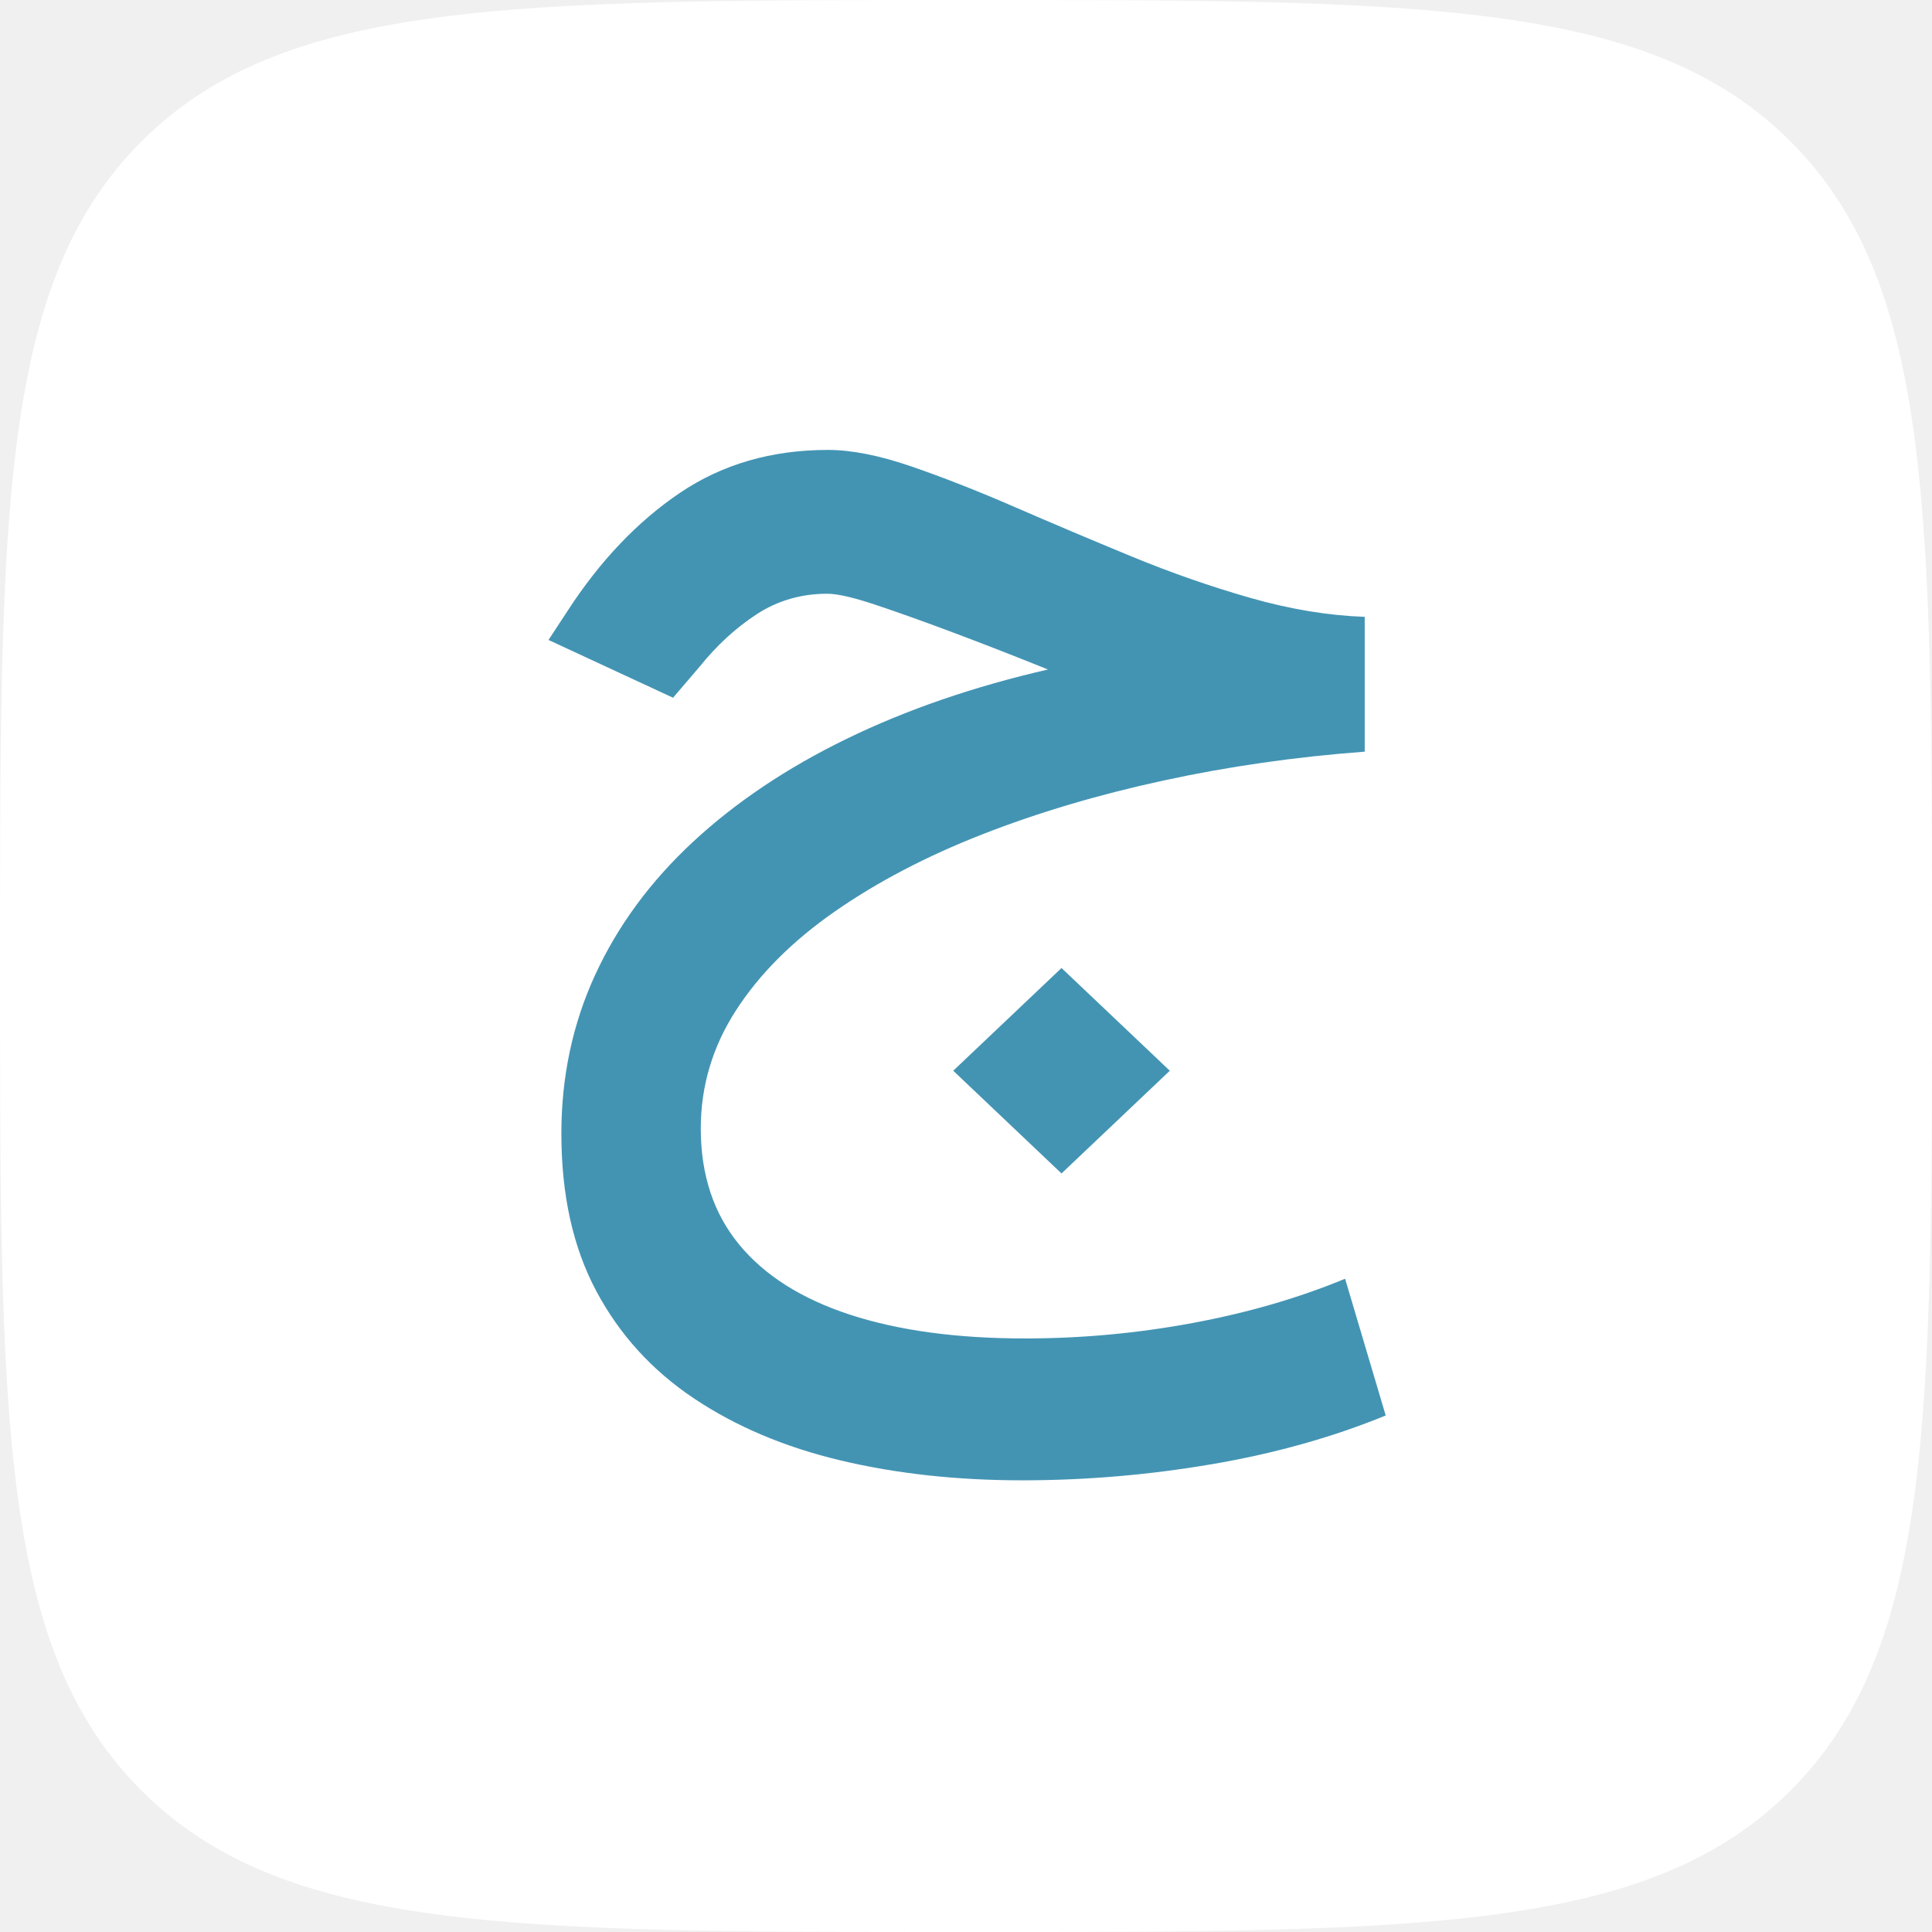
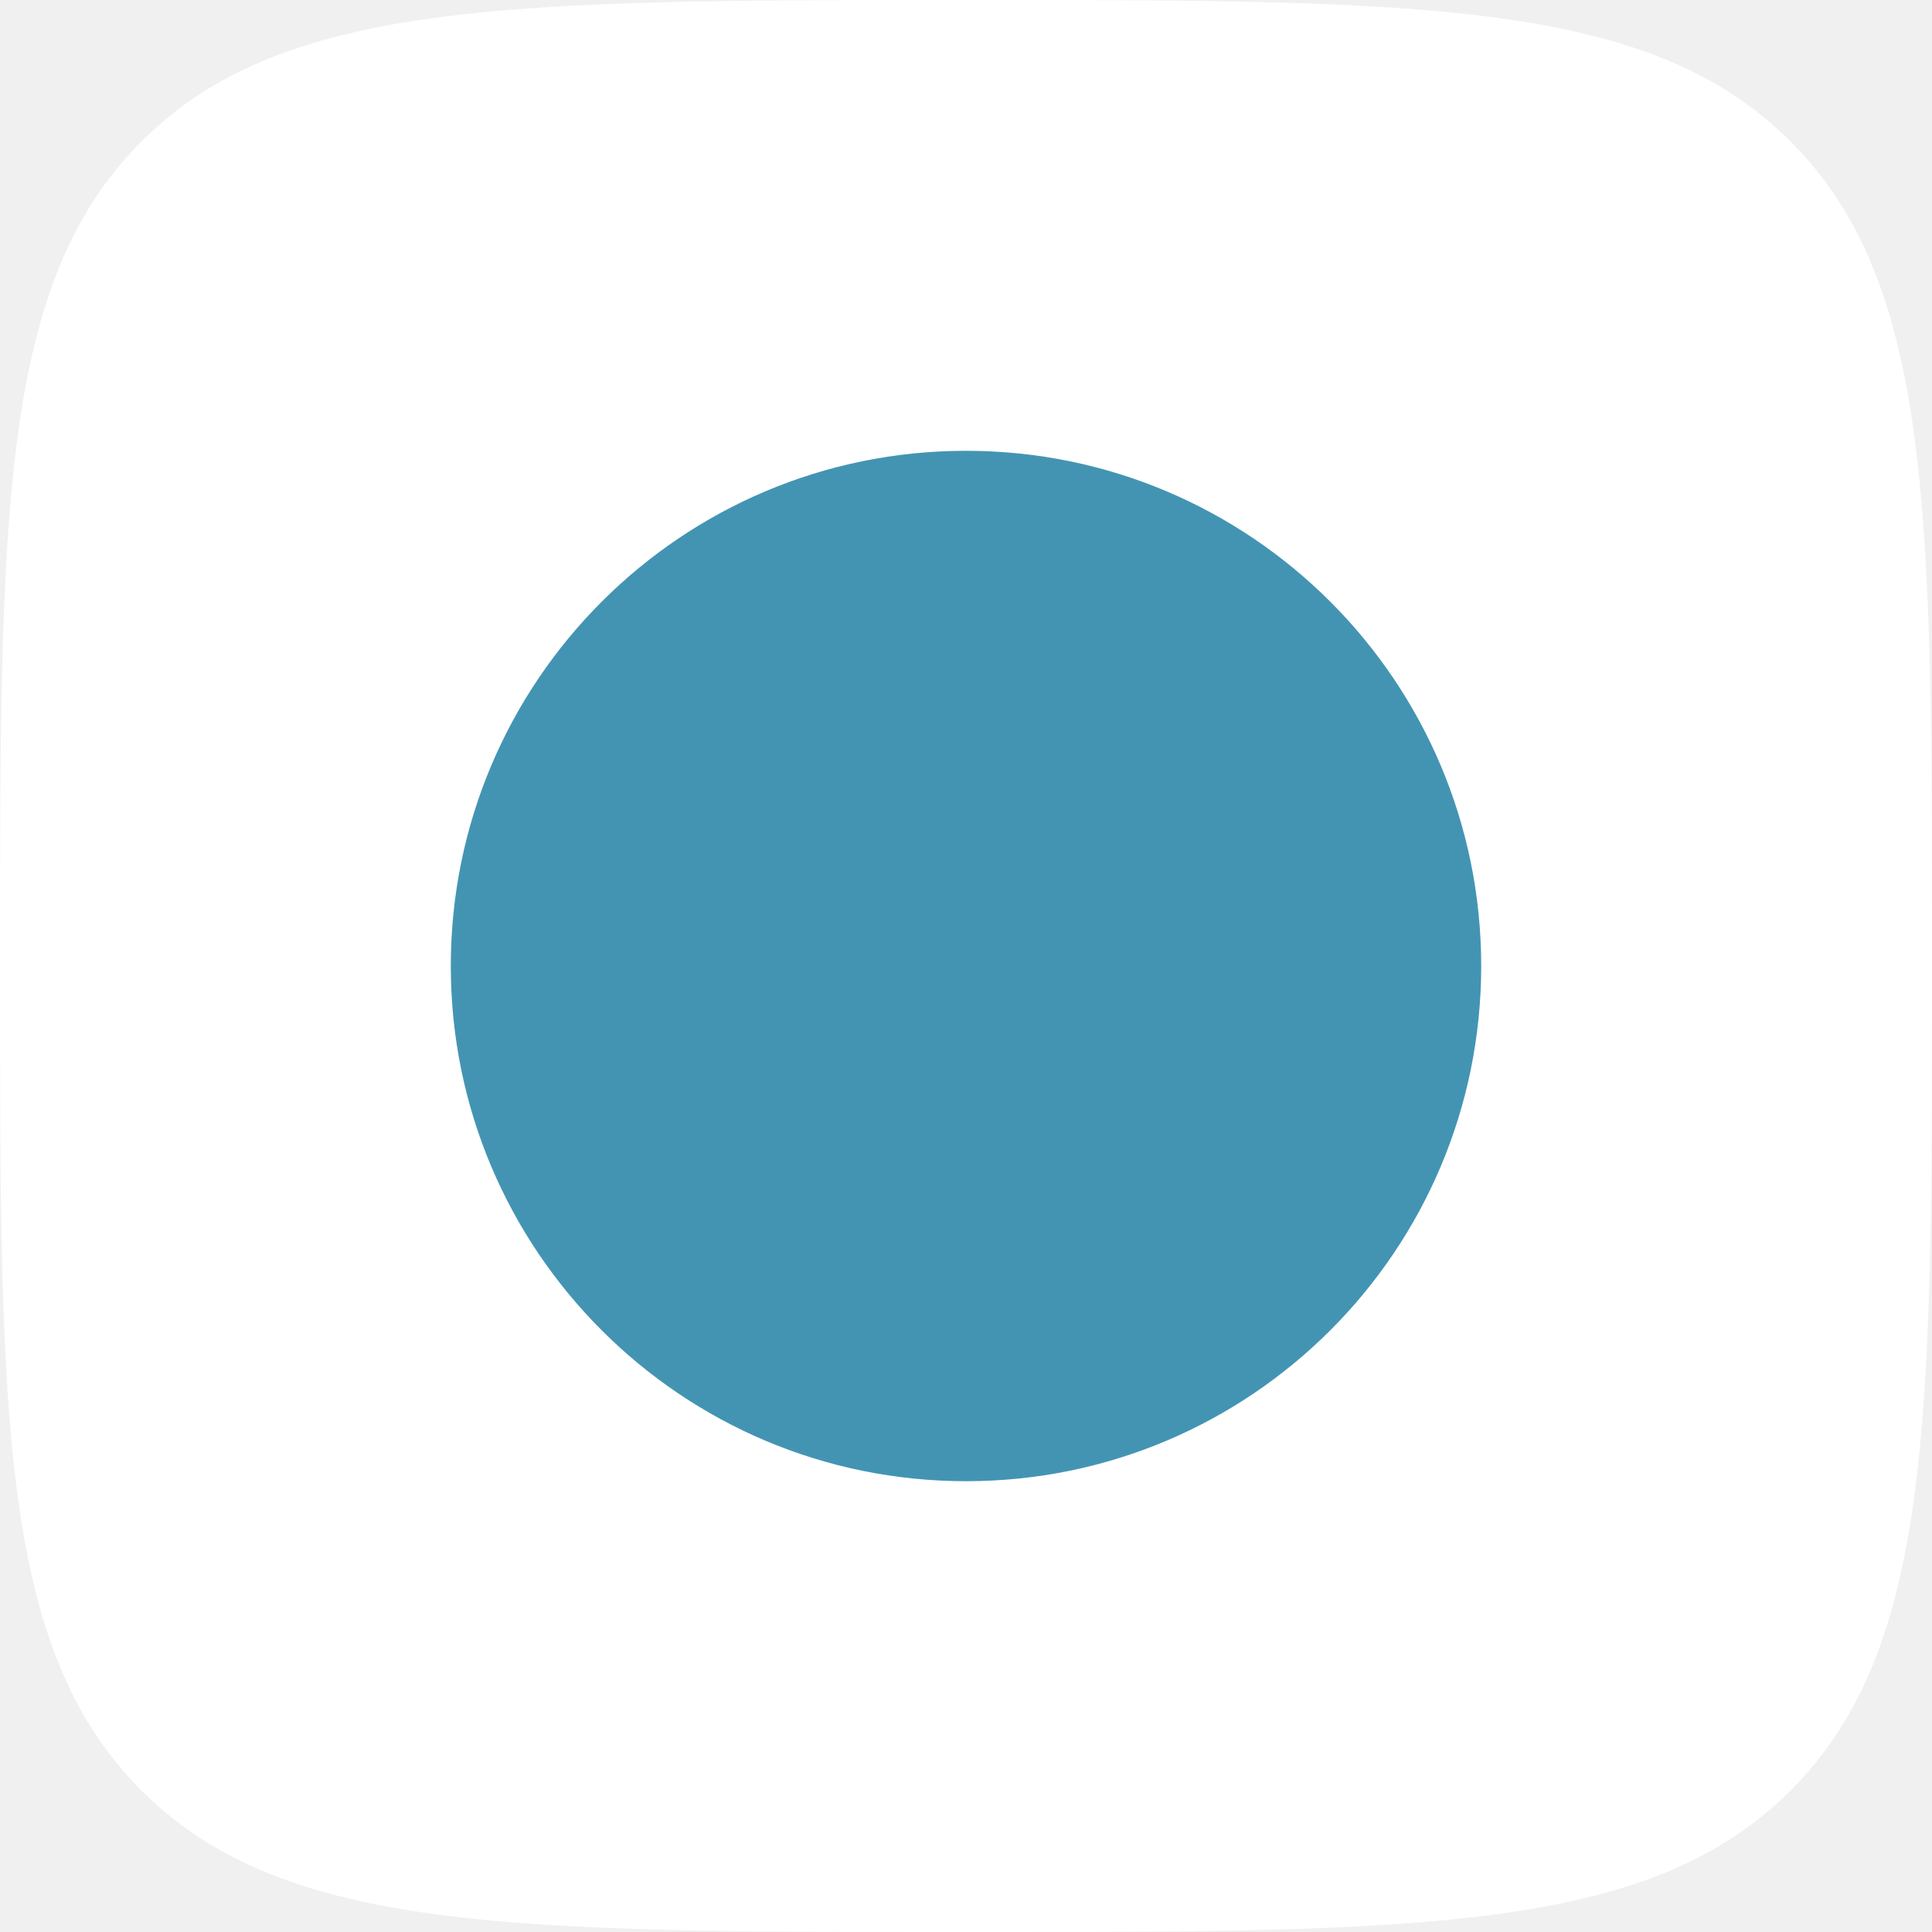
<svg xmlns="http://www.w3.org/2000/svg" xmlns:xlink="http://www.w3.org/1999/xlink" width="180px" height="180px" viewBox="0 0 180 180" version="1.1">
  <defs>
-     <path d="M90,0 C132.426,0 153.64,0 166.82,13.18 C166.82,13.18 166.82,13.18 166.82,13.18 C180,26.36 180,47.574 180,90 C180,132.426 180,153.64 166.82,166.82 C166.82,166.82 166.82,166.82 166.82,166.82 C153.64,180 132.426,180 90,180 C47.574,180 26.36,180 13.18,166.82 C13.18,166.82 13.18,166.82 13.18,166.82 C0,153.64 0,132.426 0,90 C0,47.574 0,26.36 13.18,13.18 C13.18,13.18 13.18,13.18 13.18,13.18 C26.36,0 47.574,0 90,0 Z" id="path-8kvs9zirav-1" />
+     <path d="M90,0 C132.426,0 153.64,0 166.82,13.18 C166.82,13.18 166.82,13.18 166.82,13.18 C180,26.36 180,47.574 180,90 C180,132.426 180,153.64 166.82,166.82 C166.82,166.82 166.82,166.82 166.82,166.82 C153.64,180 132.426,180 90,180 C47.574,180 26.36,180 13.18,166.82 C13.18,166.82 13.18,166.82 13.18,166.82 C0,153.64 0,132.426 0,90 C0,47.574 0,26.36 13.18,13.18 C13.18,13.18 13.18,13.18 13.18,13.18 C26.36,0 47.574,0 90,0 Z" id="path-j0mj3p3hut-1" />
  </defs>
  <g id="Symbols" stroke="none" stroke-width="1" fill="none" fill-rule="evenodd">
-     <g id="Logo" xlink:href="#path-8kvs9zirav-1">
-       <use fill="#FFFFFF" fill-rule="evenodd" xlink:href="#path-8kvs9zirav-1" />
-       <path d="M127.148,57.47 C123.743,57.35 120.191,56.762 116.492,55.705 C112.792,54.649 109.083,53.353 105.362,51.818 C101.642,50.282 98.037,48.757 94.548,47.242 C91.059,45.727 87.833,44.461 84.869,43.444 C81.906,42.427 79.331,41.918 77.145,41.918 C71.89,41.918 67.287,43.254 63.336,45.926 C59.384,48.598 55.895,52.266 52.868,56.932 L51.103,59.623 L62.705,65.006 L65.164,62.135 C66.762,60.142 68.538,58.507 70.493,57.231 C72.447,55.955 74.644,55.317 77.082,55.317 C78.007,55.317 79.488,55.656 81.527,56.333 C83.566,57.011 85.994,57.879 88.81,58.935 C91.627,59.992 94.569,61.138 97.638,62.375 C90.702,63.97 84.449,66.123 78.879,68.834 C73.309,71.546 68.538,74.746 64.565,78.434 C60.593,82.123 57.556,86.25 55.454,90.816 C53.352,95.381 52.301,100.316 52.301,105.619 C52.301,111.322 53.383,116.206 55.548,120.274 C57.713,124.341 60.75,127.68 64.66,130.292 C68.569,132.904 73.12,134.828 78.311,136.064 C83.503,137.3 89.147,137.918 95.242,137.918 C101.127,137.918 107.002,137.42 112.866,136.423 C118.73,135.426 124.142,133.911 129.103,131.877 L125.32,119.137 C120.99,120.932 116.25,122.307 111.1,123.264 C105.951,124.221 100.749,124.7 95.494,124.7 C89.147,124.7 83.713,123.962 79.194,122.487 C74.675,121.011 71.228,118.828 68.853,115.937 C66.478,113.046 65.29,109.447 65.29,105.141 C65.29,101.193 66.383,97.525 68.569,94.135 C70.755,90.746 73.824,87.675 77.775,84.924 C81.727,82.173 86.299,79.78 91.49,77.746 C96.682,75.713 102.315,74.038 108.389,72.722 C114.463,71.406 120.716,70.509 127.148,70.031 L127.148,57.47 Z" id="Path" fill="#4394B3" fill-rule="nonzero" />
-       <polygon id="Path" fill="#4394B3" fill-rule="nonzero" points="98.899 90.188 88.81 99.758 98.899 109.328 108.988 99.758" />
+     <g id="Logo---New" xlink:href="#path-j0mj3p3hut-1">
+       <use fill="#FFFFFF" xlink:href="#path-j0mj3p3hut-1" />
+       <circle id="Oval" fill="#4394B3" cx="90" cy="90" r="48" />
    </g>
  </g>
</svg>
